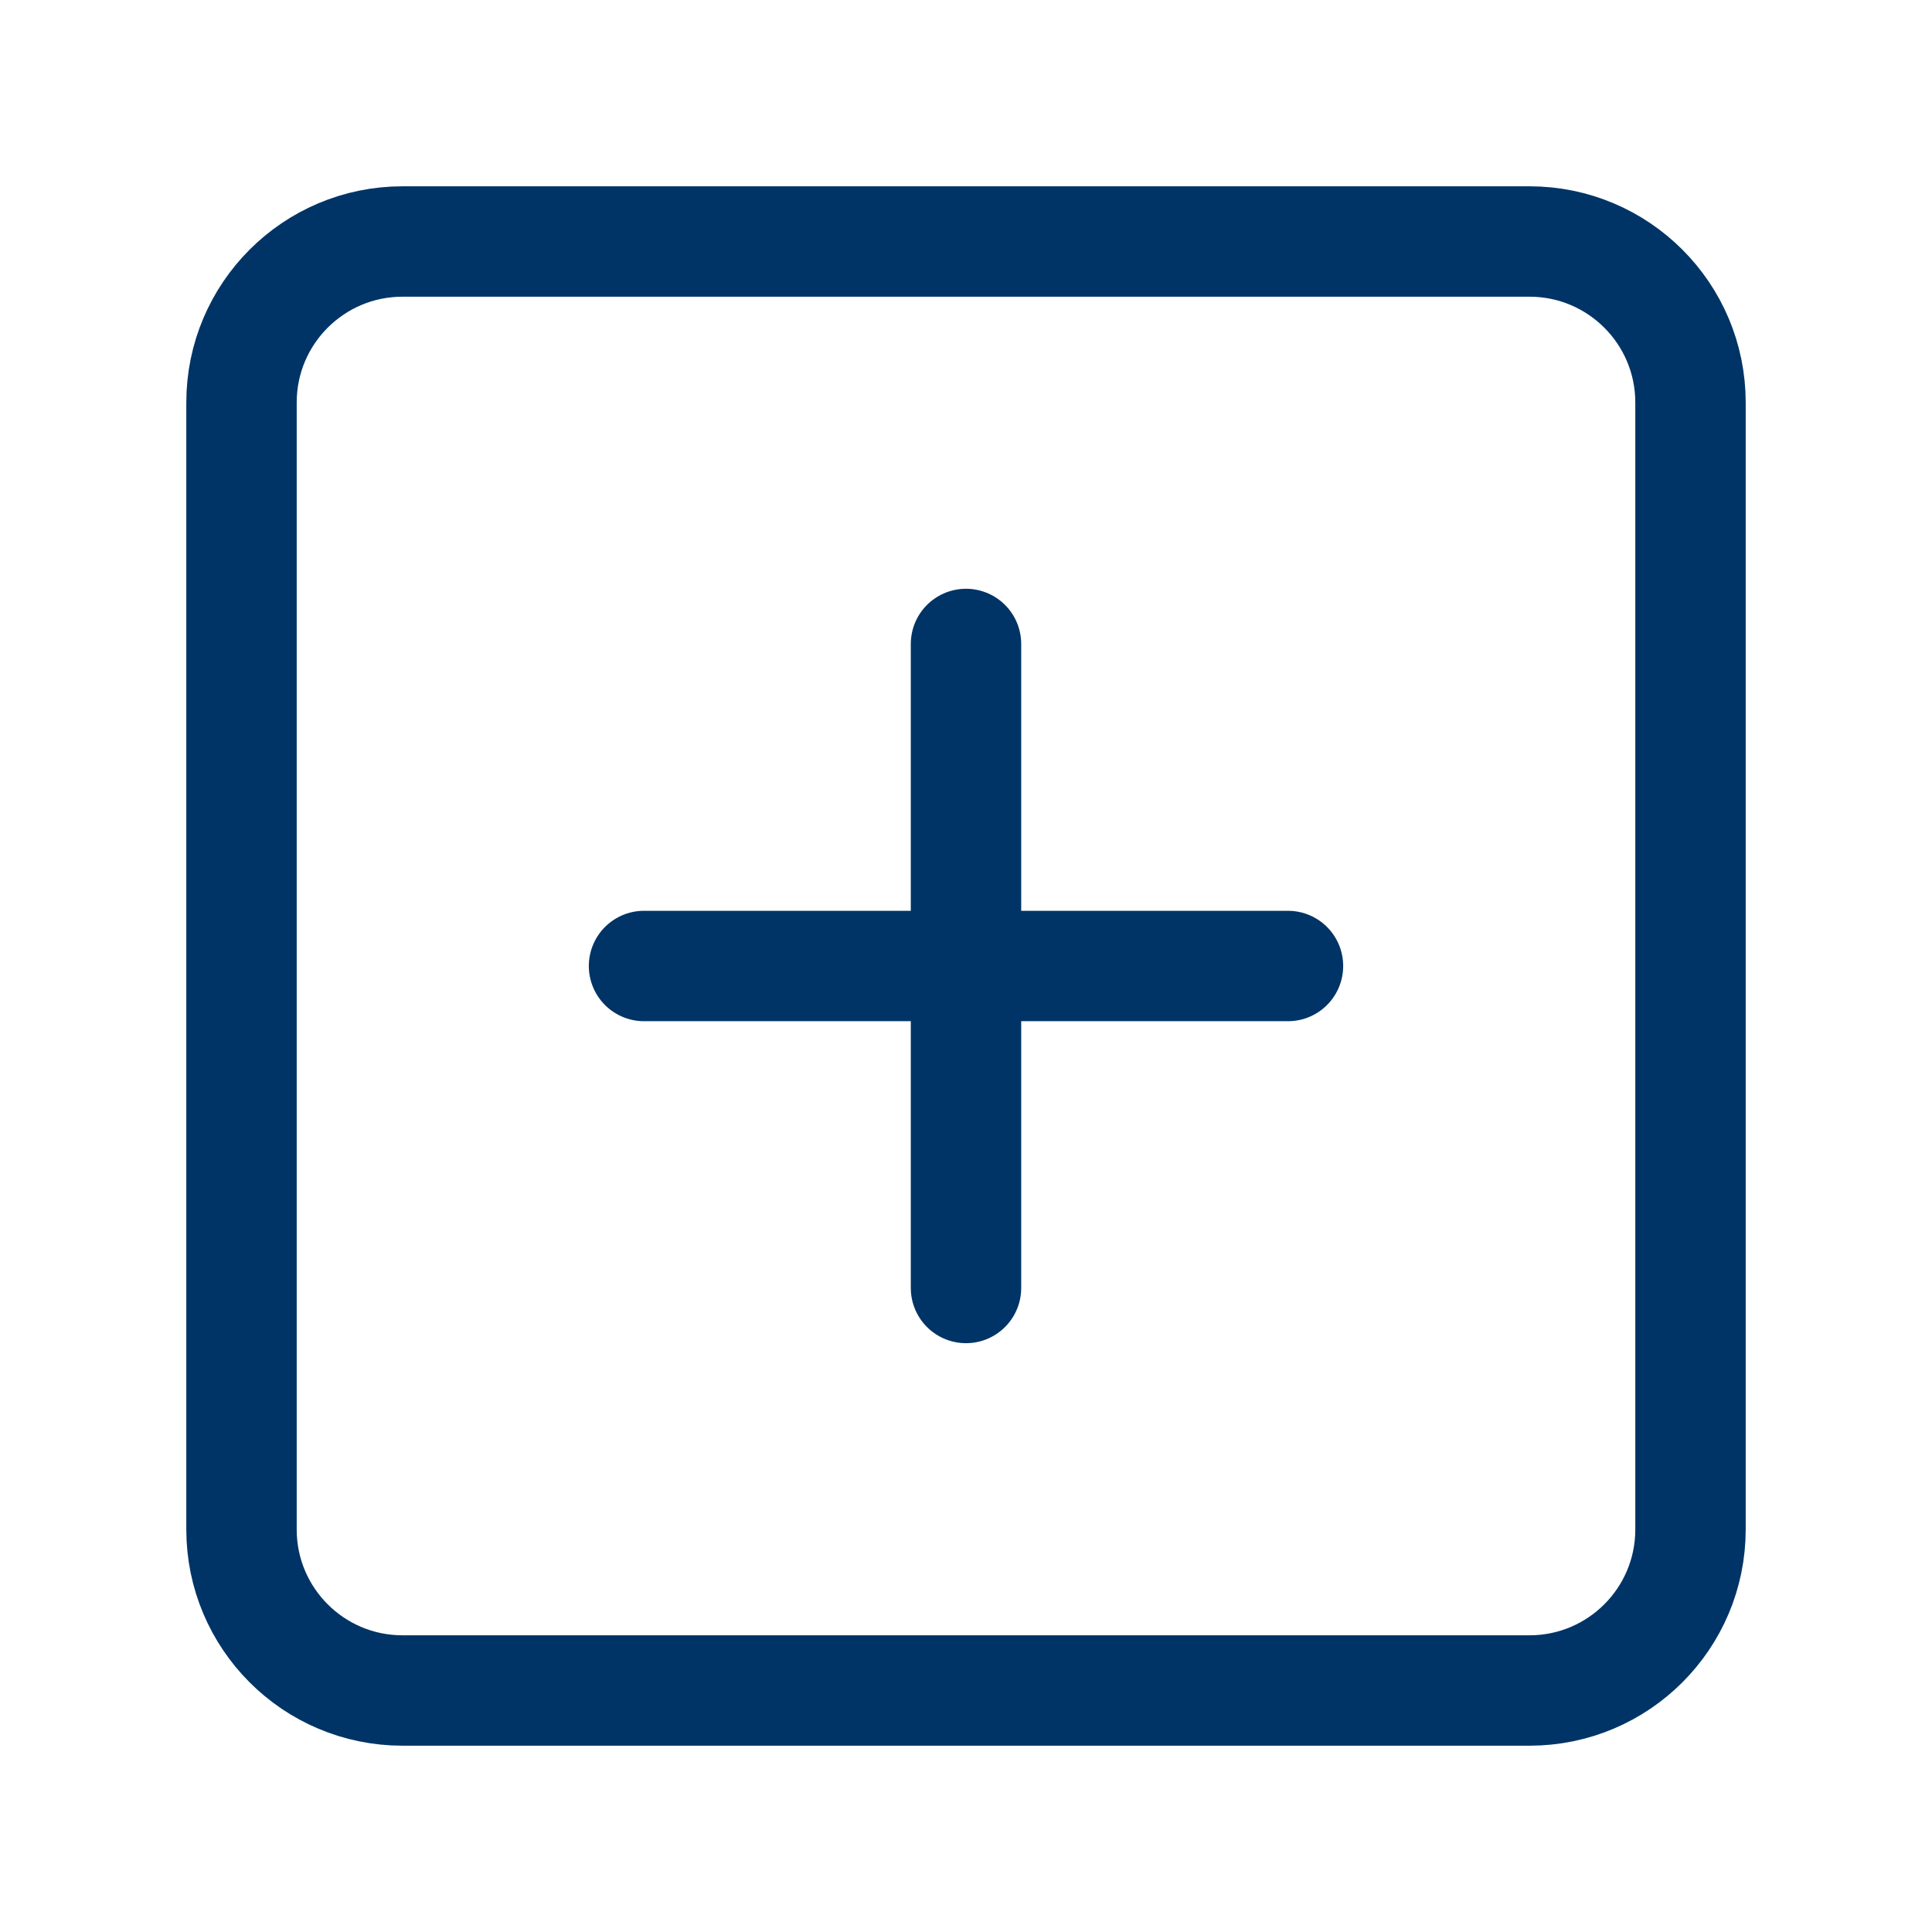
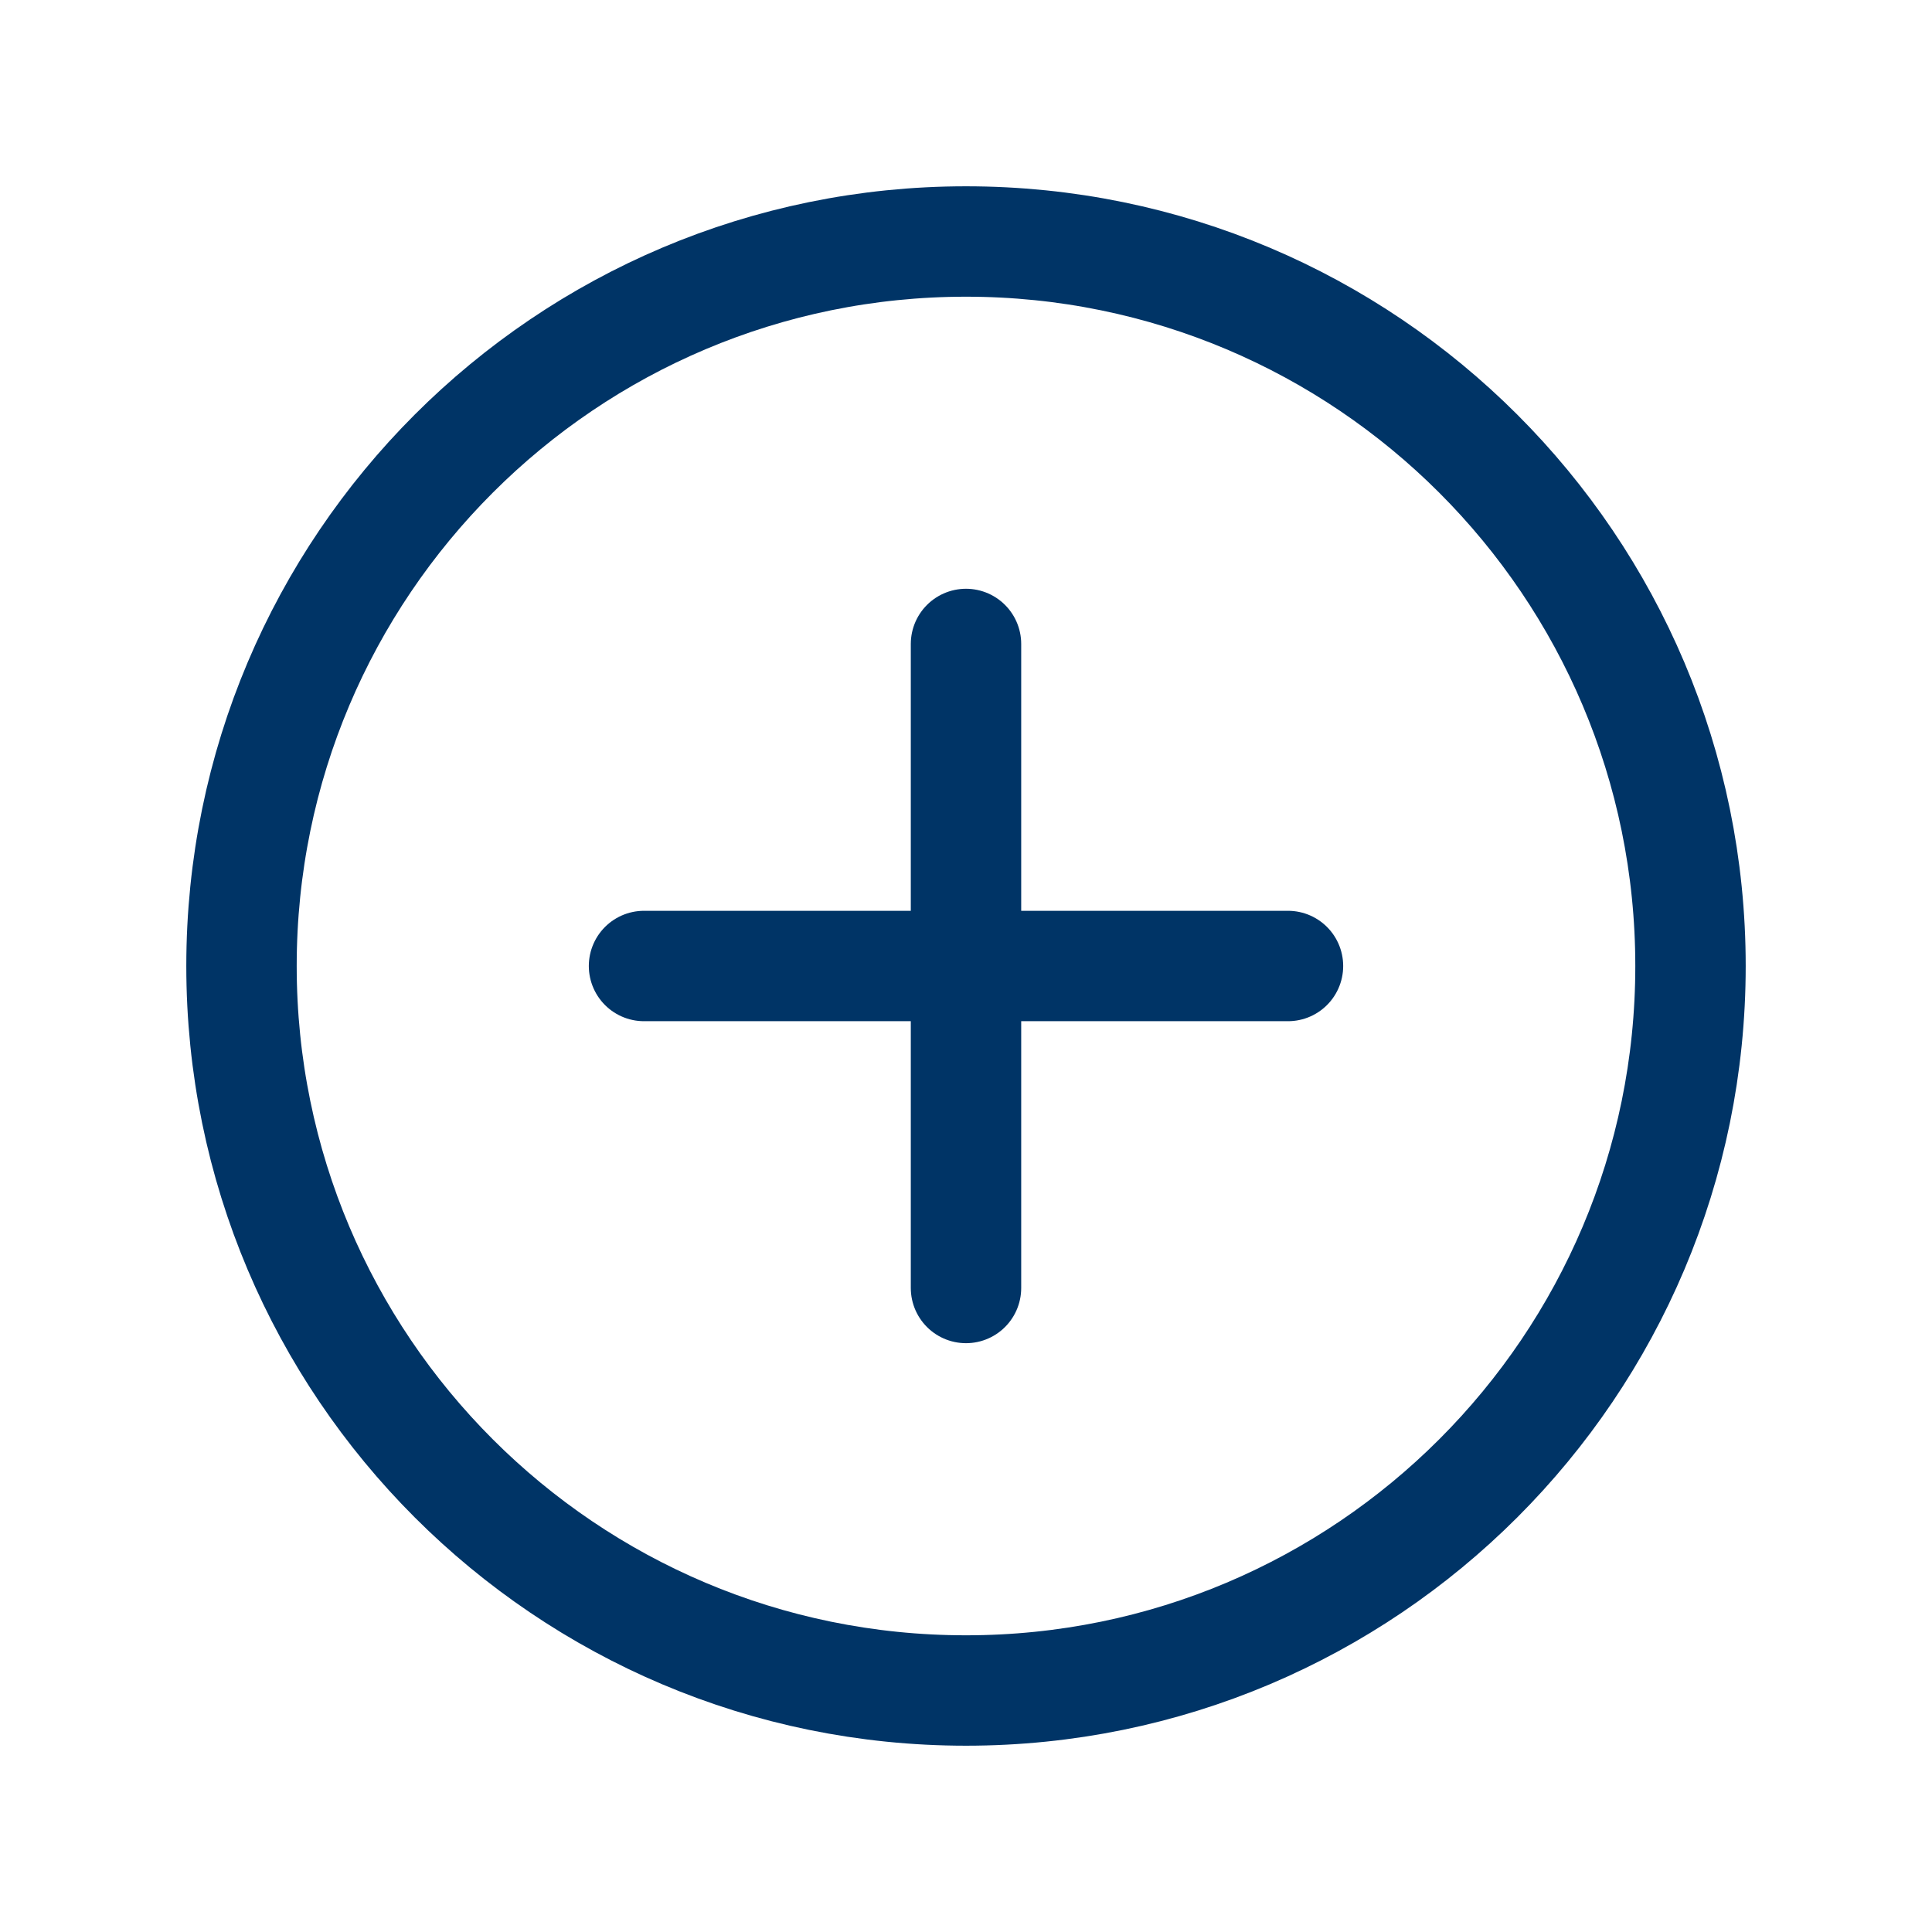
<svg xmlns="http://www.w3.org/2000/svg" width="35" height="35" viewBox="0 0 35 35" fill="none">
-   <path d="M27.708 4.375H7.292C5.681 4.375 4.375 5.681 4.375 7.292V27.708C4.375 29.319 5.681 30.625 7.292 30.625H27.708C29.319 30.625 30.625 29.319 30.625 27.708V7.292C30.625 5.681 29.319 4.375 27.708 4.375Z" stroke="#003466" stroke-width="2" stroke-linecap="round" stroke-linejoin="round" />
+   <circle cx="17.5" cy="17.5" r="13.125" stroke="#003466" stroke-width="2" stroke-linecap="round" stroke-linejoin="round" />
  <path d="M17.5 11.666V23.333" stroke="#003466" stroke-width="2" stroke-linecap="round" stroke-linejoin="round" />
  <path d="M11.667 17.5H23.333" stroke="#003466" stroke-width="2" stroke-linecap="round" stroke-linejoin="round" />
</svg>
